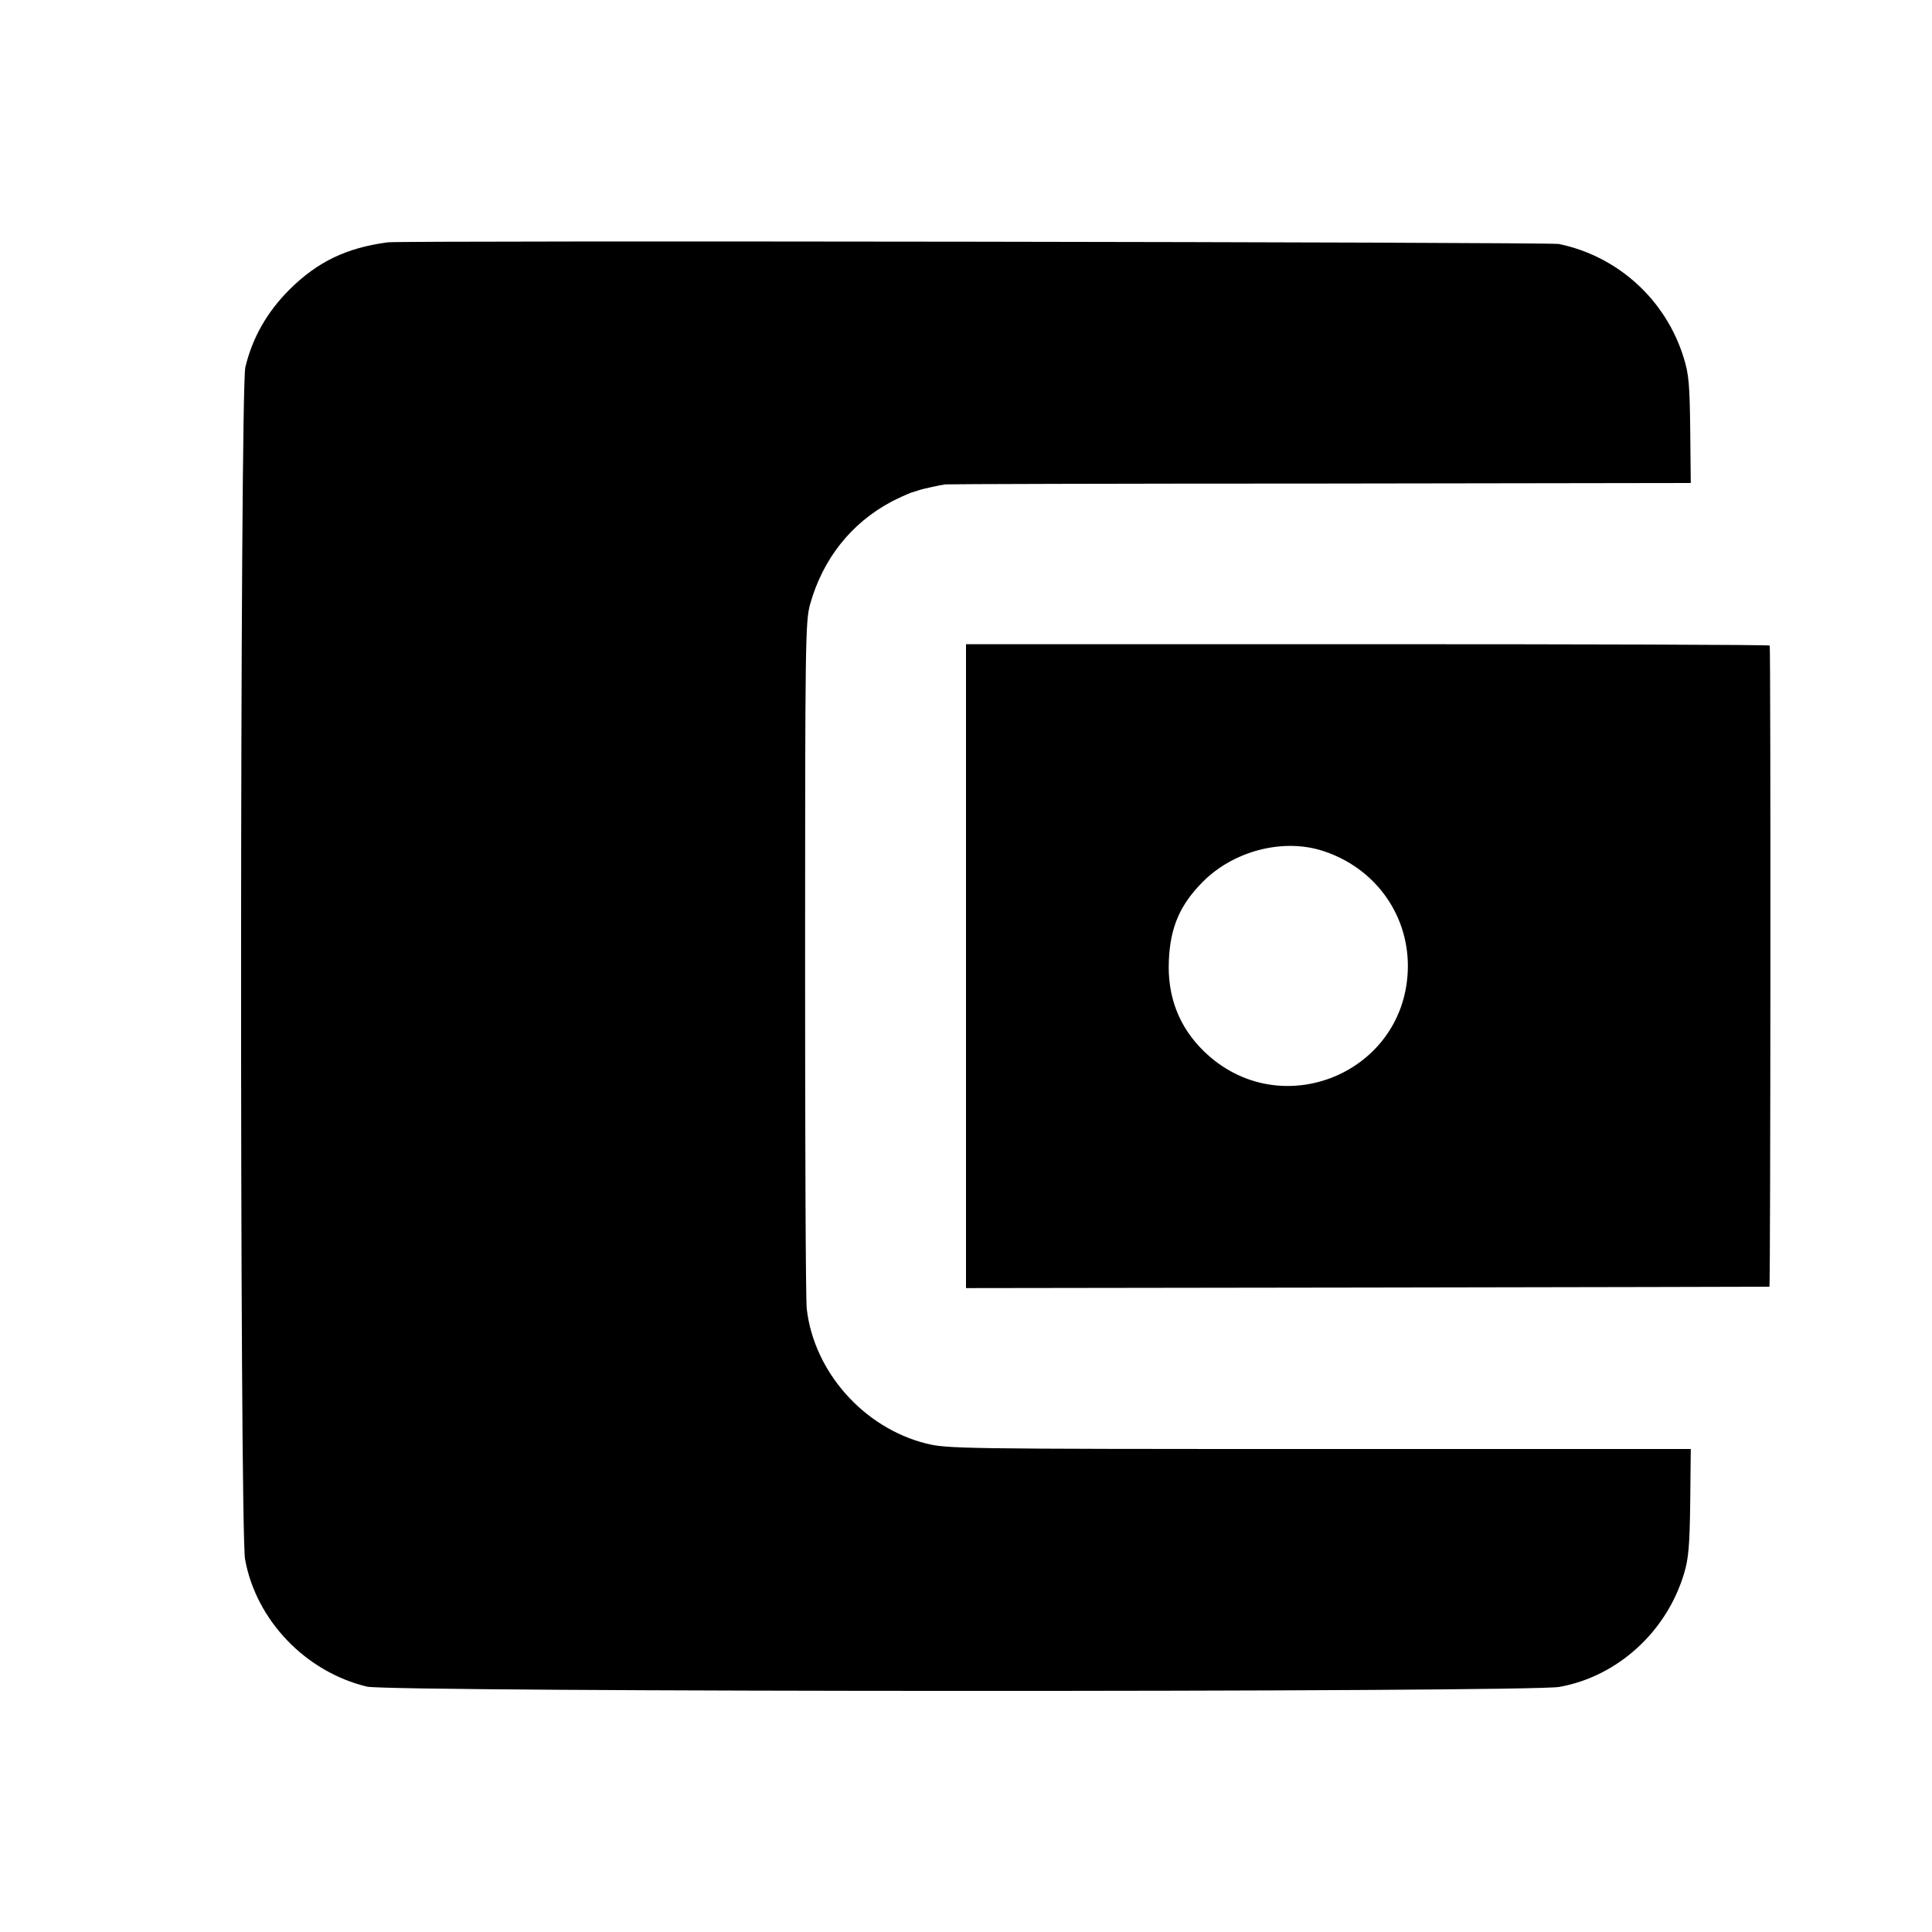
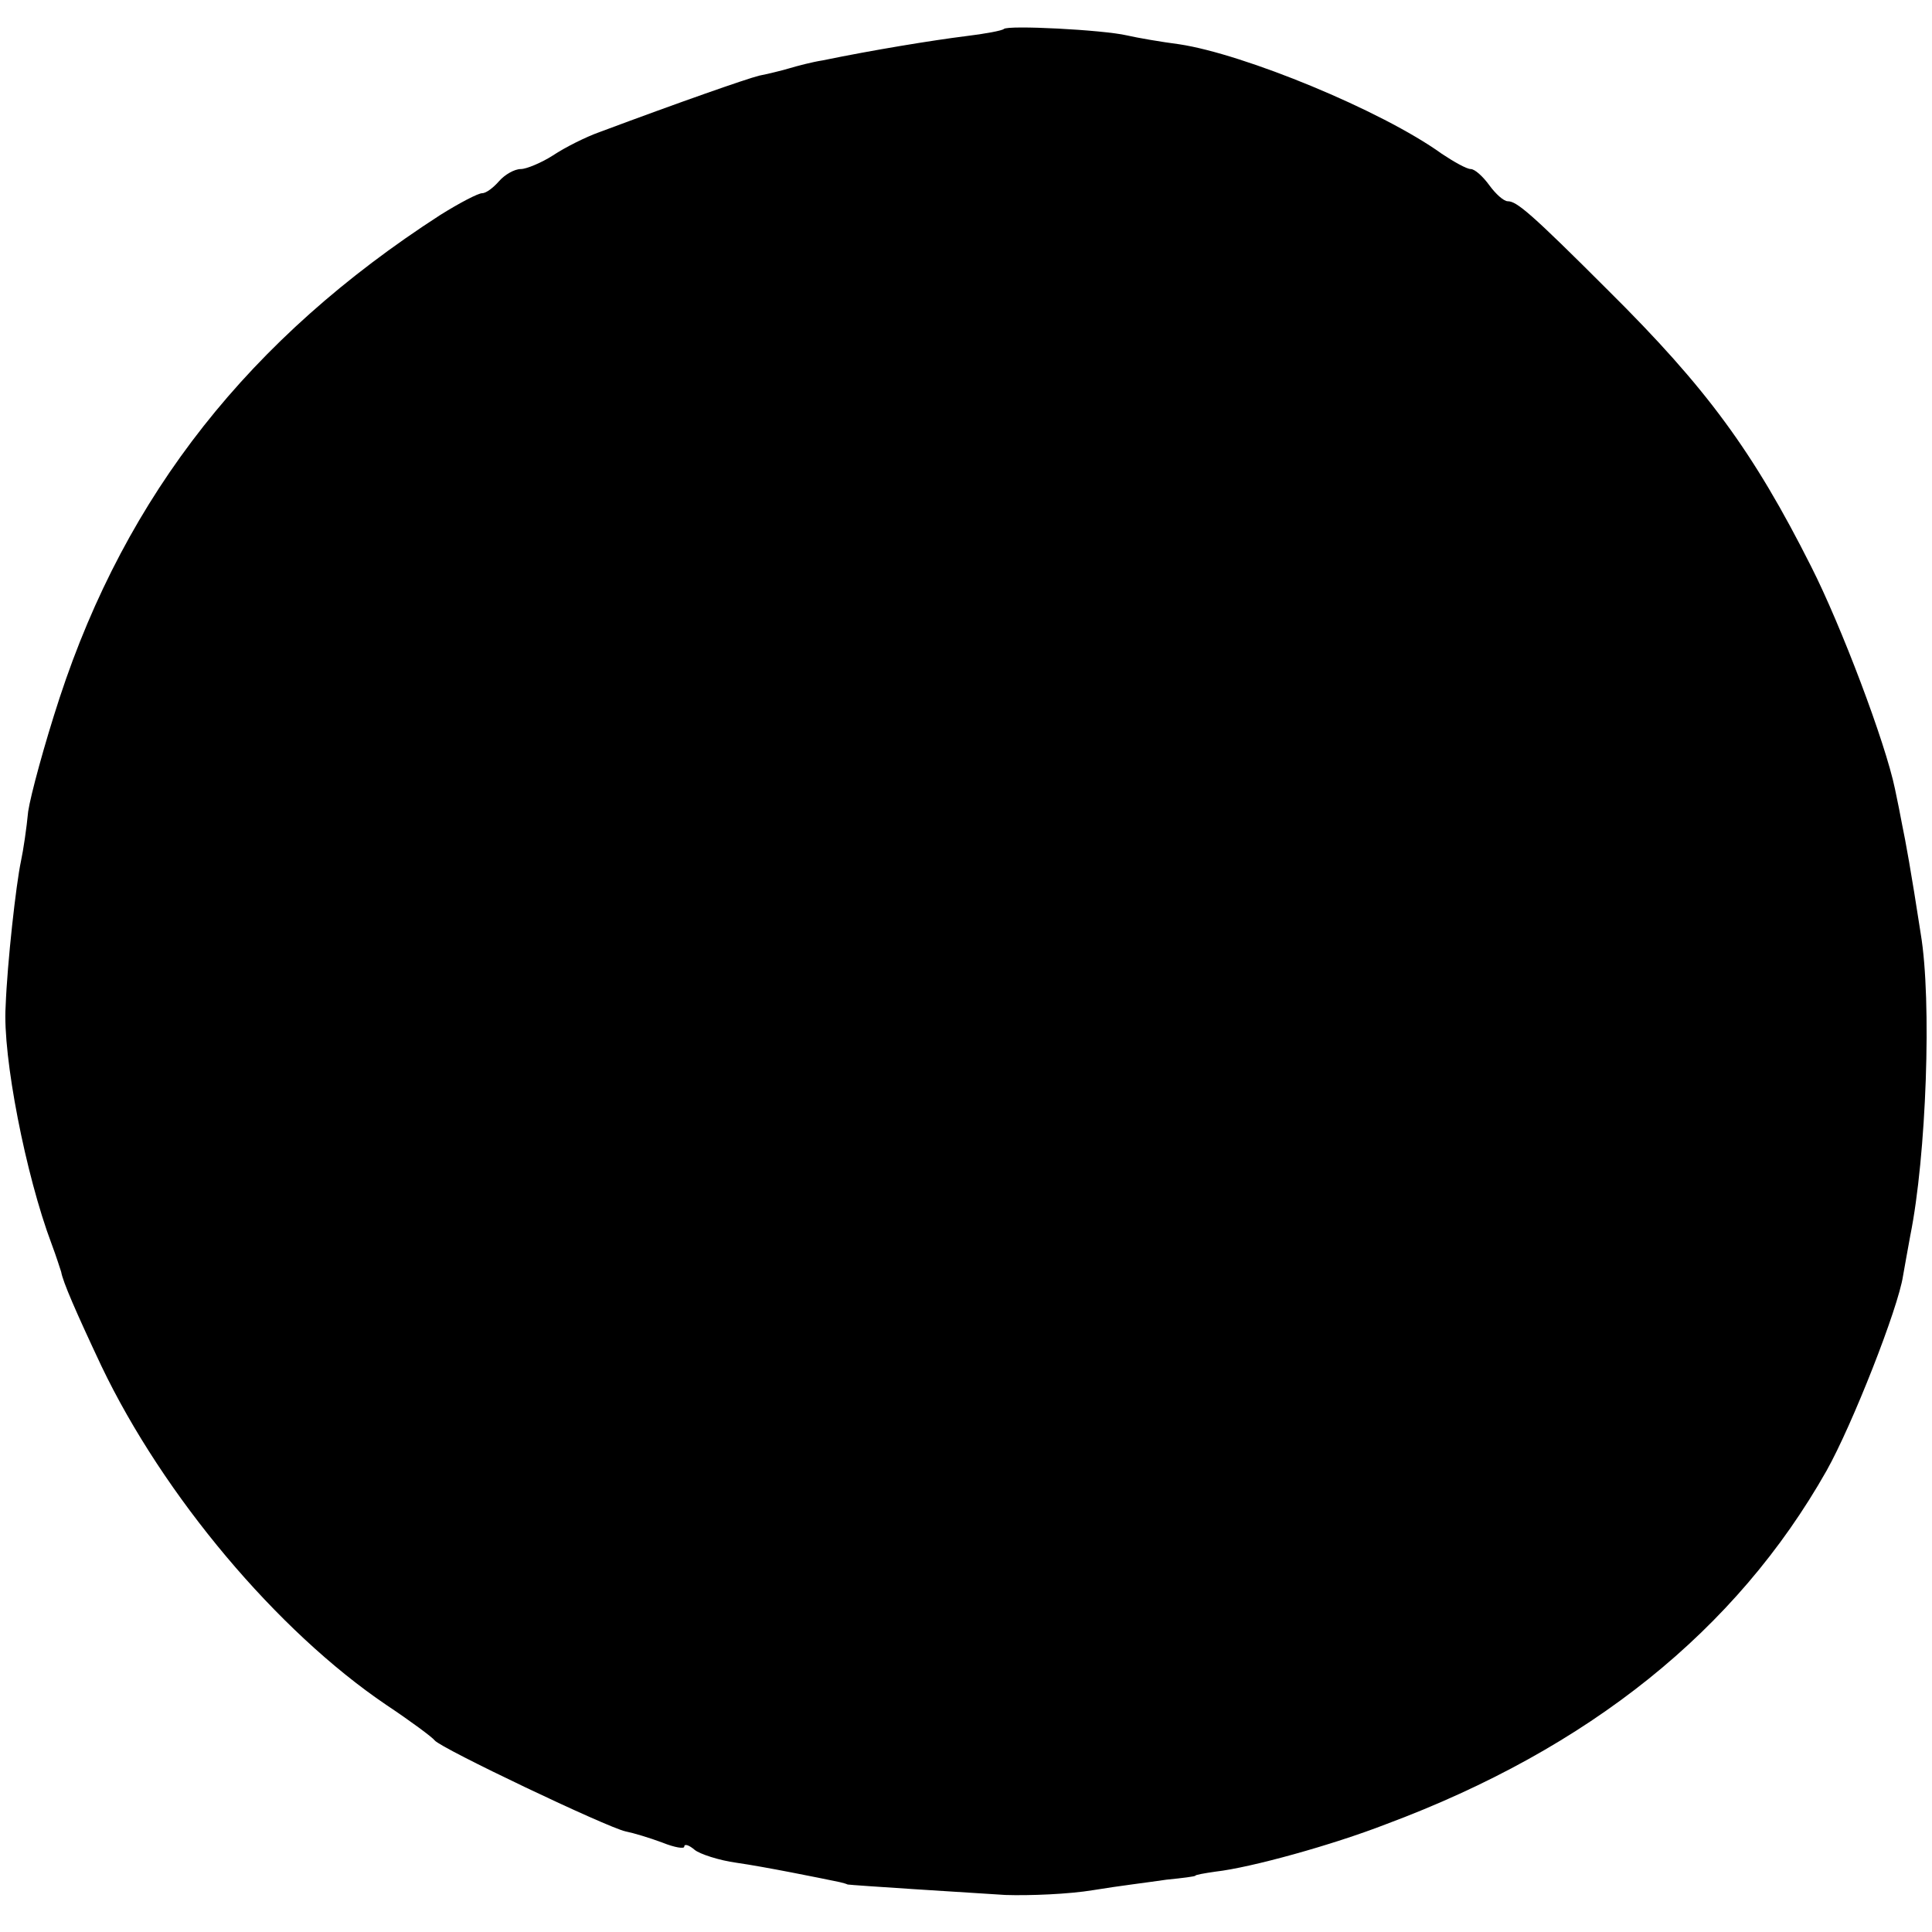
- <svg xmlns="http://www.w3.org/2000/svg" version="1.0" width="700pt" height="700pt" viewBox="0 0 700 700" preserveAspectRatio="xMidYMid meet">
-   <g transform="translate(0,700) scale(0.1,-0.1)" fill="#000000" stroke="none">
-     <path d="M1405 6122 c-150 -20 -254 -70 -356 -171 -82 -82 -134 -174 -160 -281 -20 -83 -21 -4211 -1 -4320 40 -221 220 -408 442 -461 83 -20 4211 -21 4320 -1 211 38 389 200 452 412 16 53 20 101 22 258 l2 192 -1345 0 c-1315 0 -1348 1 -1426 20 -226 57 -406 260 -432 488 -4 31 -6 604 -6 1272 0 1142 1 1219 18 1280 46 165 149 295 296 373 25 13 57 27 70 32 13 4 26 8 29 9 5 3 79 19 95 21 6 1 616 3 1356 3 l1345 2 -2 193 c-2 165 -5 202 -24 262 -65 210 -239 367 -452 411 -30 7 -4199 13 -4243 6z" />
-     <path d="M3500 3500 l0 -1167 1453 2 c798 1 1455 3 1458 3 4 2 5 2305 1 2323 -1 3 -657 5 -1457 5 l-1455 0 0 -1166z m1290 418 c187 -59 311 -225 311 -418 -1 -387 -463 -579 -740 -308 -90 88 -132 199 -126 328 5 121 41 203 124 286 111 111 288 157 431 112z" />
+ <svg xmlns="http://www.w3.org/2000/svg" version="1.0" width="240pt" height="240pt" viewBox="0 0 240 240" preserveAspectRatio="xMidYMid meet">
+   <g transform="translate(0,240) scale(0.1,-0.1)" fill="#000000" stroke="none">
+     <path d="M1247 2364 c-2 -2 -23 -6 -48 -9 -40 -5 -114 -17 -177 -30 -13 -2 -32 -7 -42 -10 -10 -3 -27 -7 -37 -9 -16 -4 -99 -33 -198 -70 -17 -6 -43 -19 -58 -29 -14 -9 -33 -17 -40 -17 -8 0 -20 -7 -27 -15 -7 -8 -16 -15 -21 -15 -5 0 -28 -12 -52 -27 -237 -153 -390 -347 -473 -600 -19 -58 -36 -121 -39 -141 -2 -21 -6 -48 -9 -62 -6 -28 -17 -126 -19 -180 -4 -62 25 -210 57 -295 6 -16 11 -32 12 -35 2 -12 18 -49 50 -117 77 -161 218 -329 354 -421 30 -20 57 -40 60 -44 8 -10 214 -108 237 -113 10 -2 30 -8 46 -14 15 -6 27 -8 27 -5 0 4 6 2 13 -4 6 -5 30 -13 52 -16 35 -5 104 -19 128 -24 4 -1 8 -2 10 -3 6 -1 147 -10 196 -13 30 -1 79 1 109 6 30 5 71 10 91 13 20 2 36 4 36 5 0 1 11 3 25 5 44 5 145 33 212 59 252 94 435 241 547 439 32 57 89 202 95 242 2 11 6 34 9 50 20 99 27 292 13 375 -12 78 -19 116 -23 135 -2 11 -6 31 -9 45 -12 58 -67 203 -104 276 -72 143 -130 222 -252 343 -97 97 -114 111 -125 111 -5 0 -15 9 -23 20 -8 11 -18 20 -23 20 -5 0 -21 9 -36 19 -75 54 -246 124 -326 136 -23 3 -52 8 -65 11 -30 7 -148 13 -153 8z" />
  </g>
</svg>
